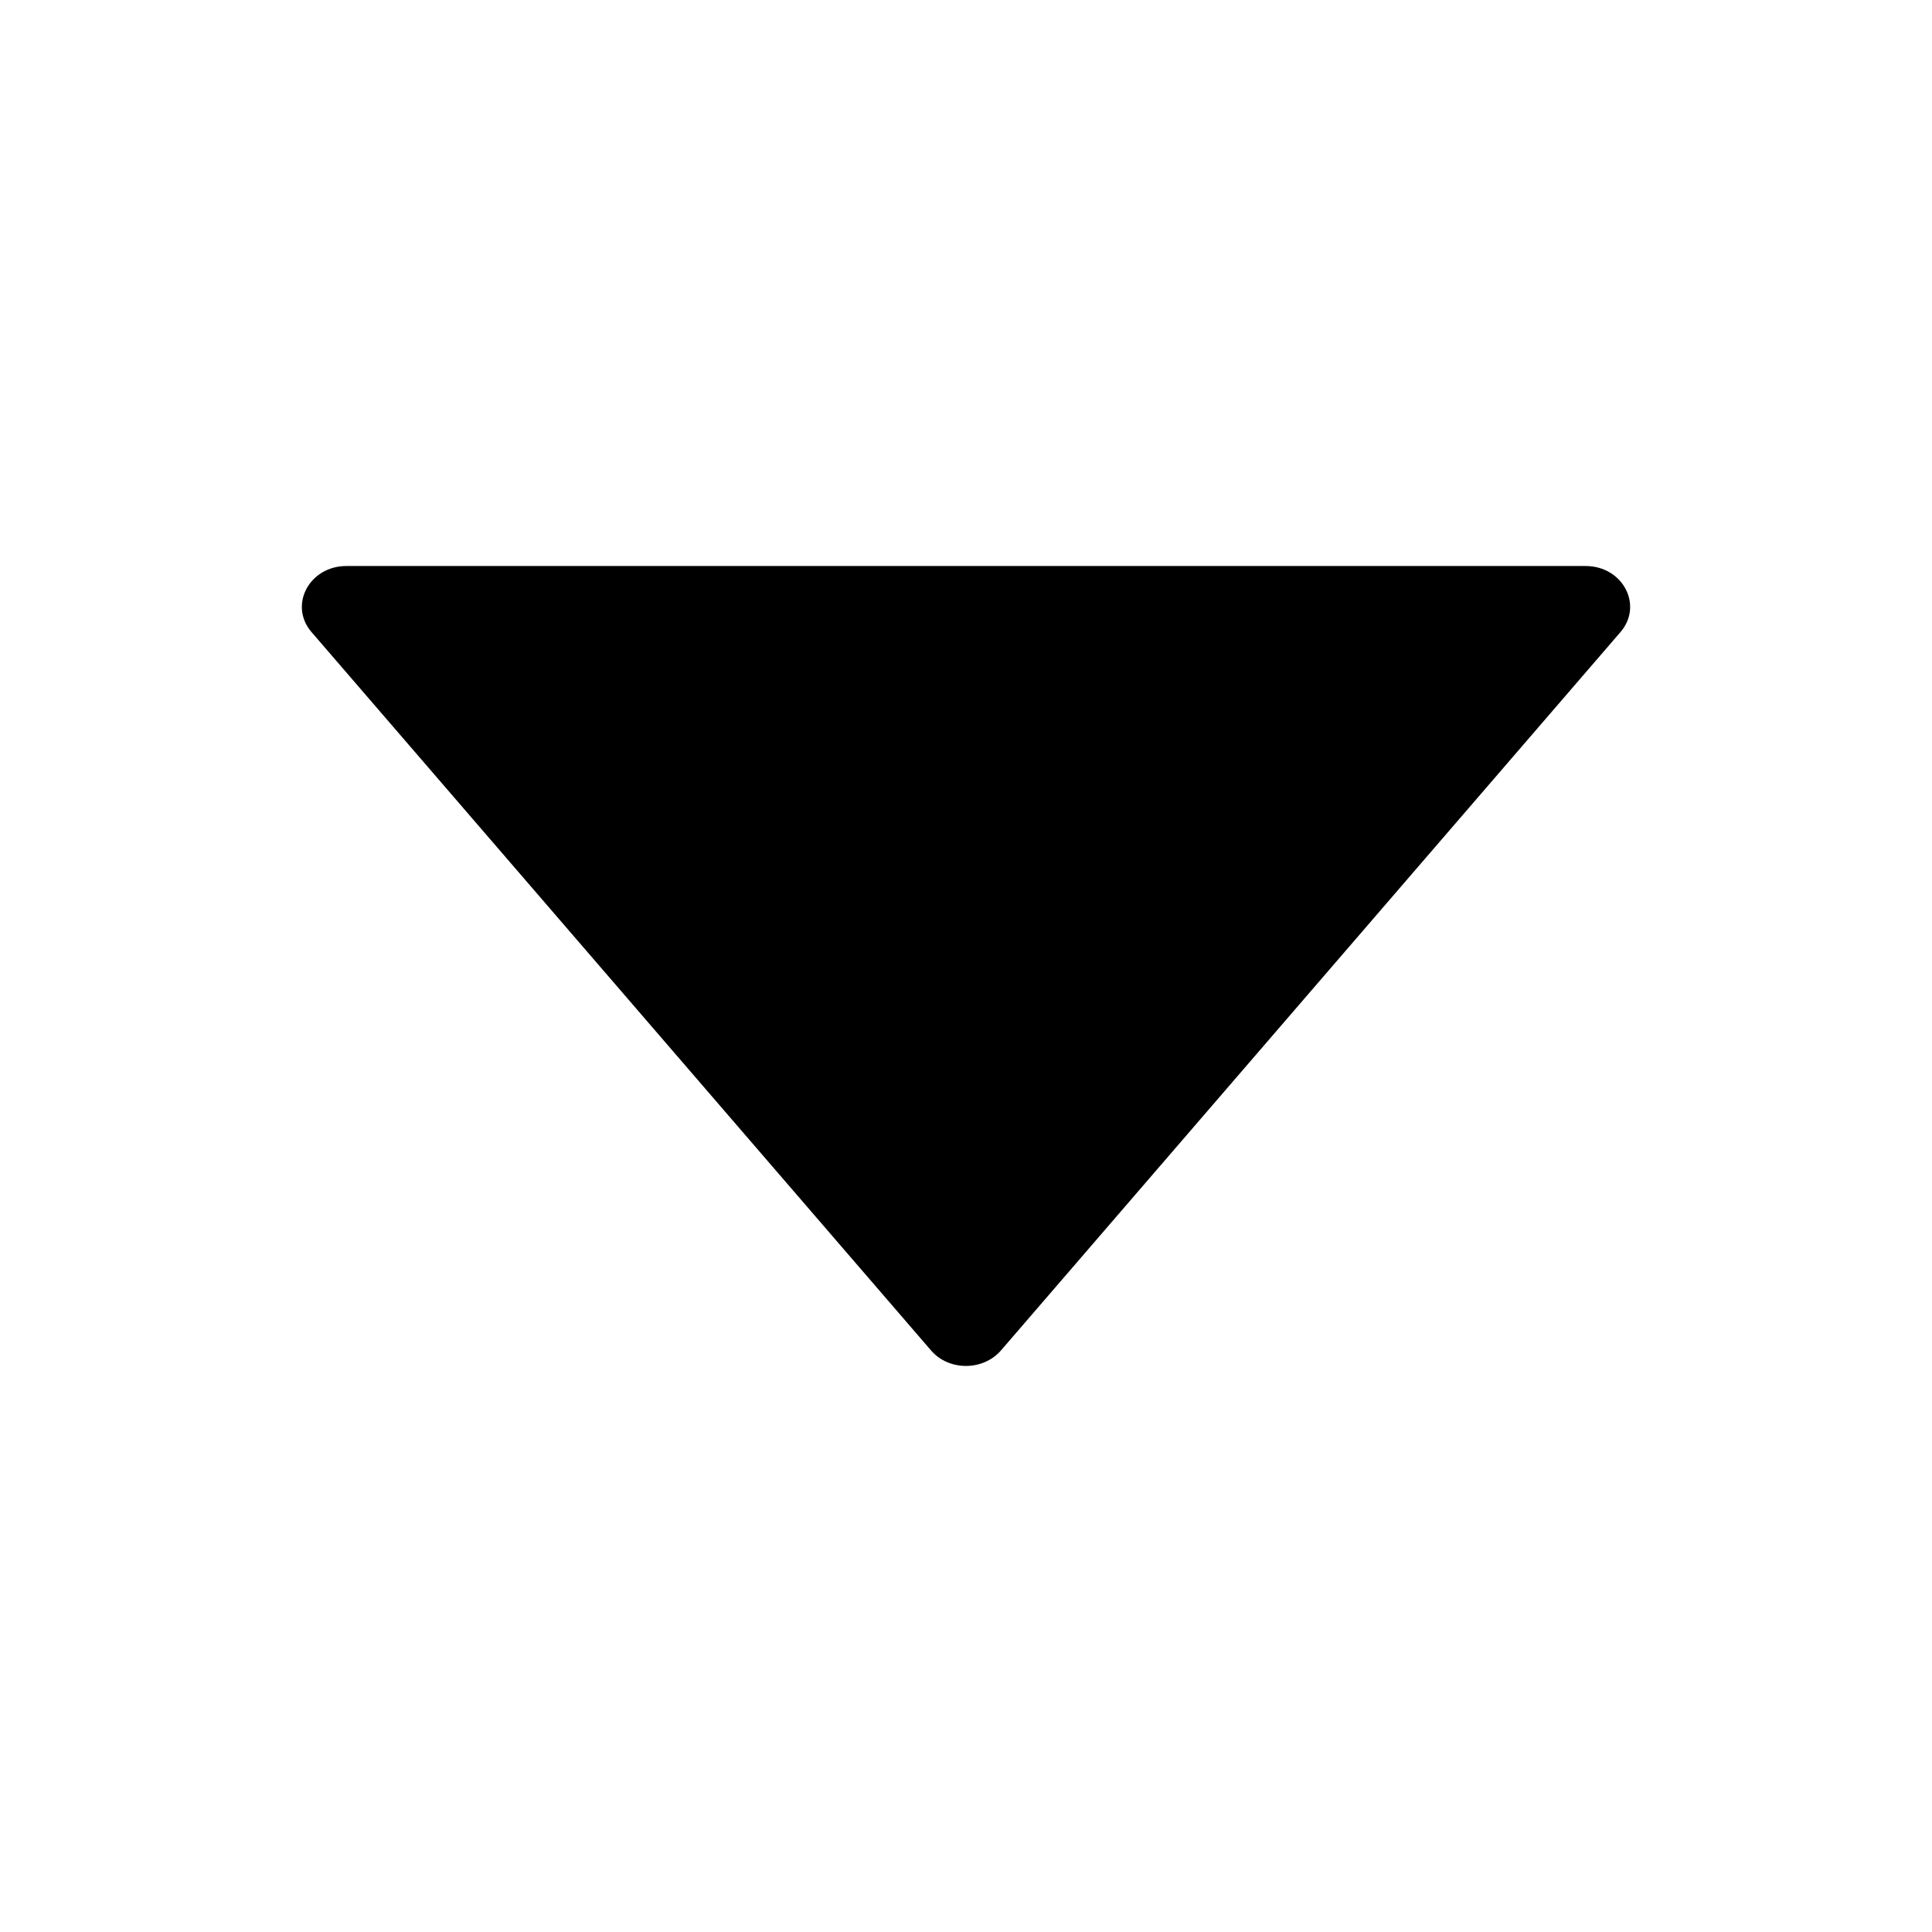
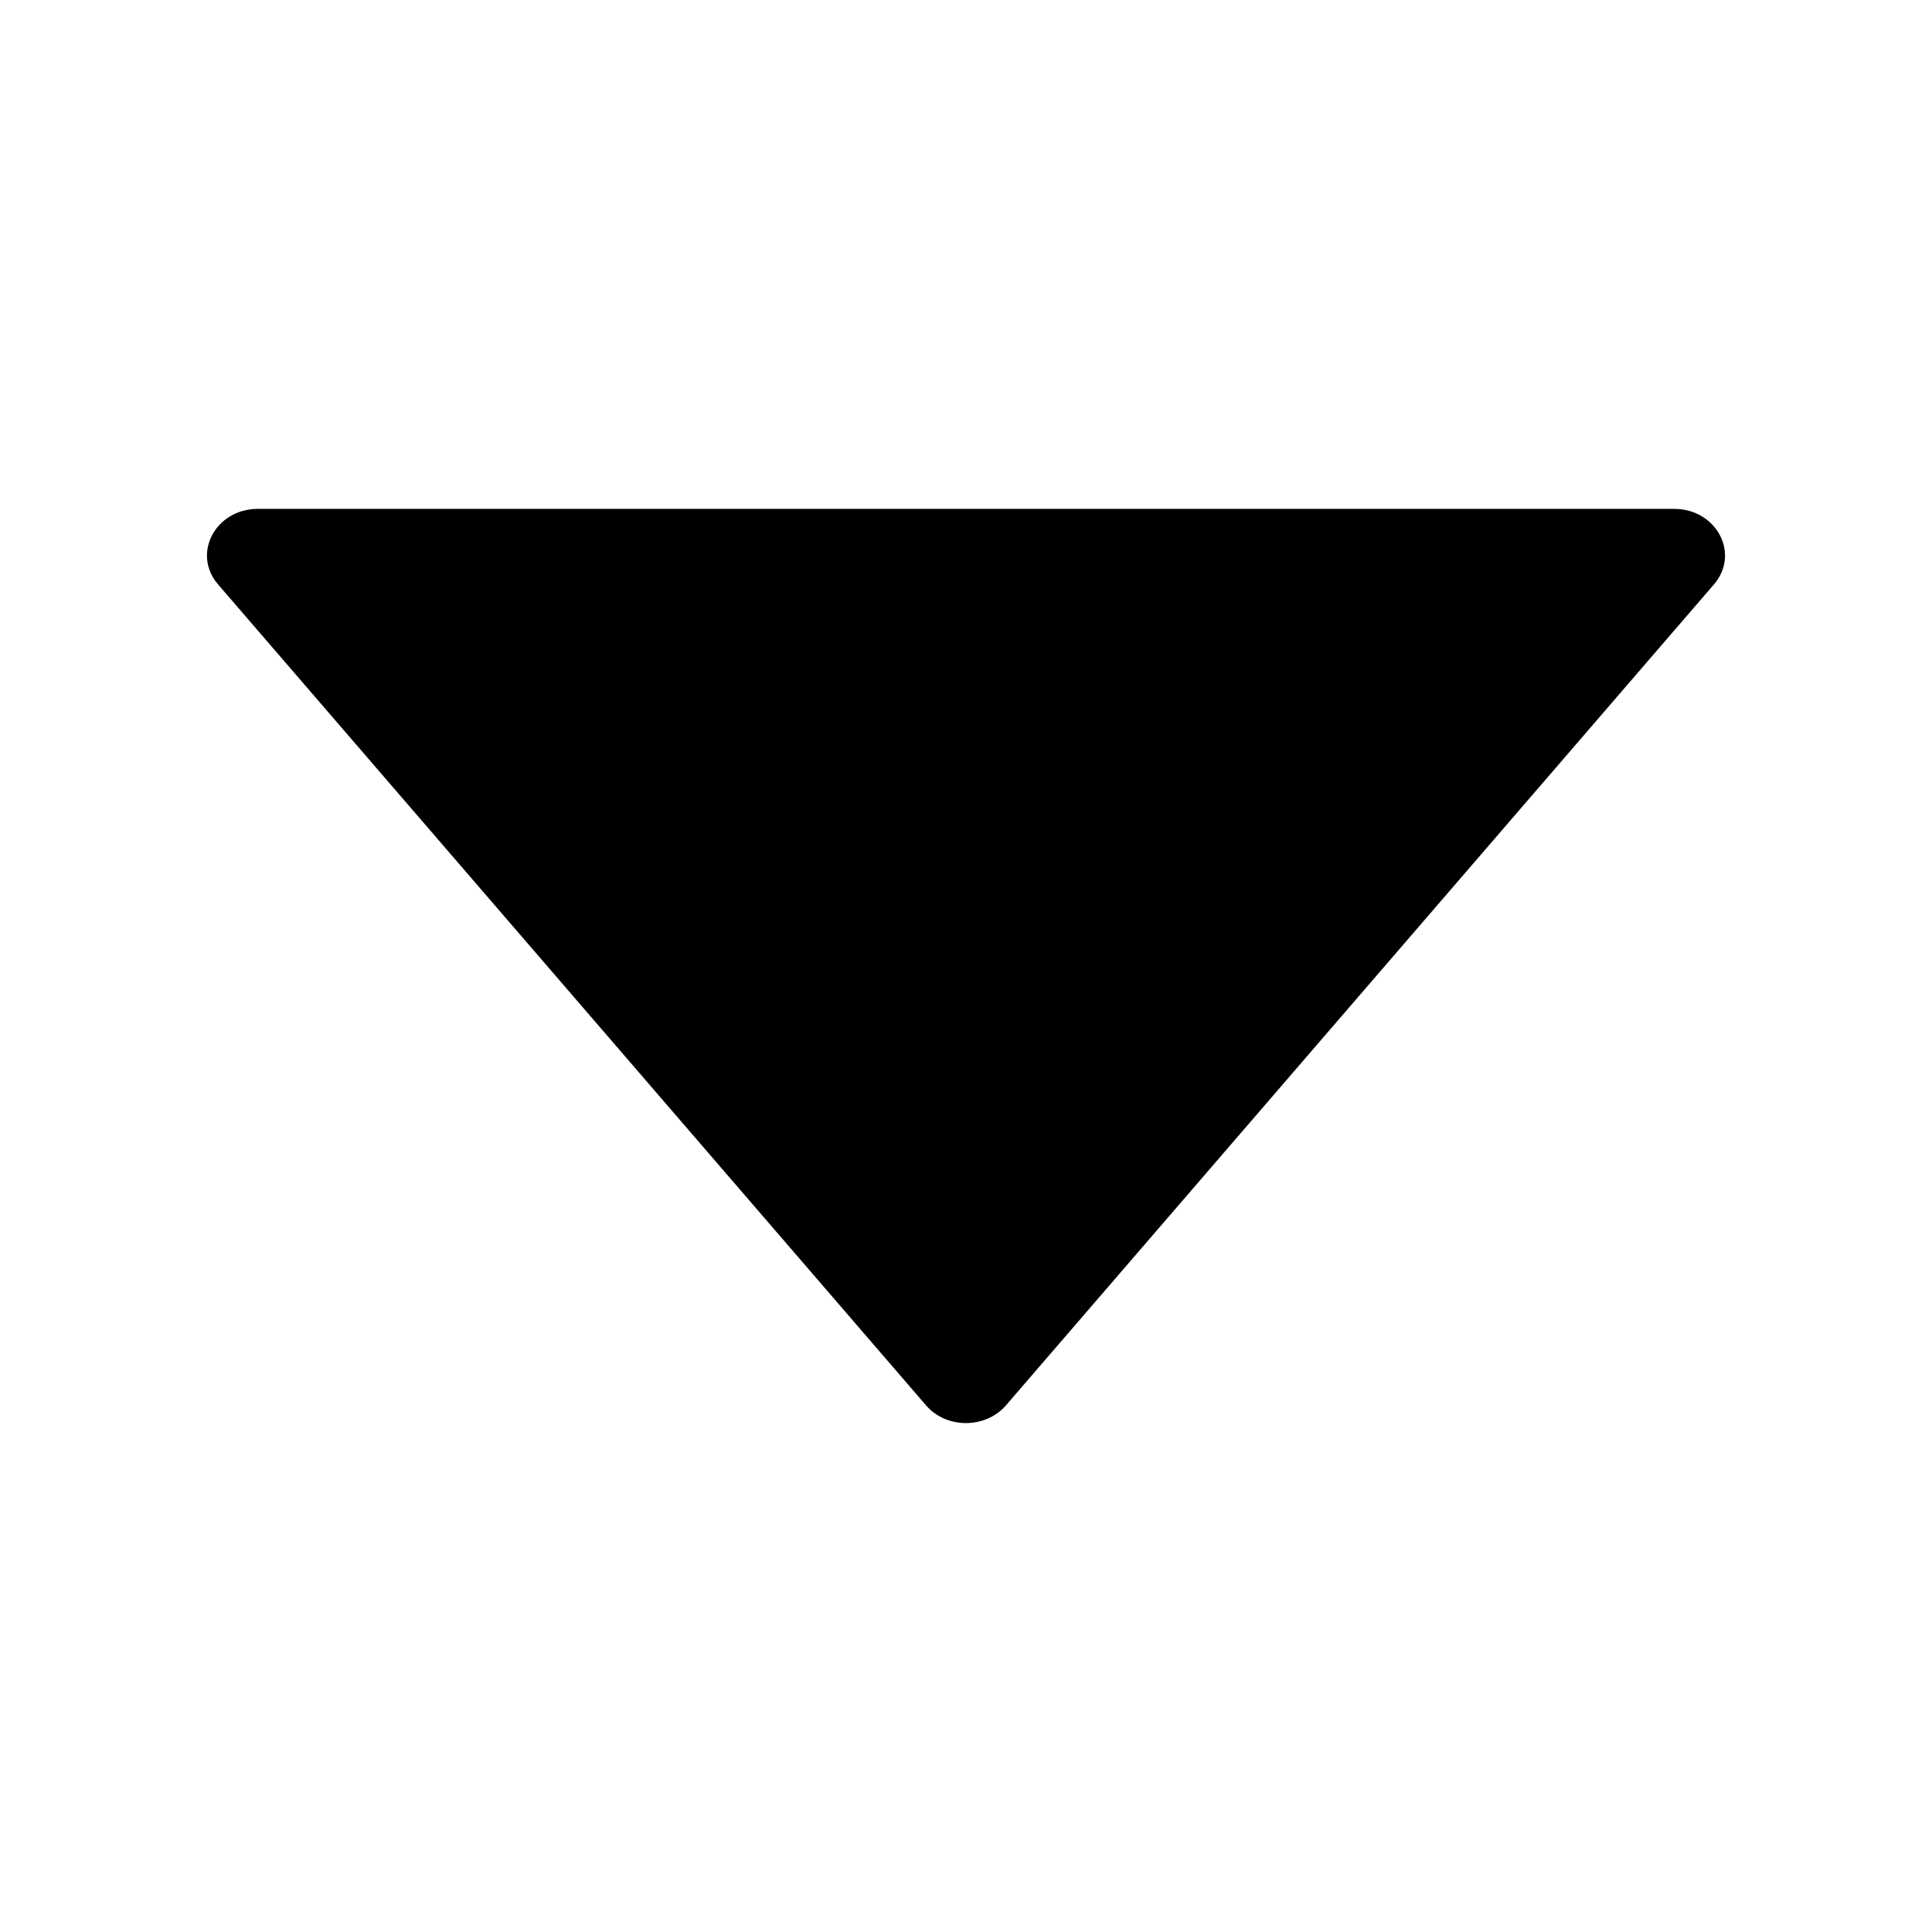
- <svg xmlns="http://www.w3.org/2000/svg" viewBox="0 0 1024 1024" focusable="false">
+ <svg xmlns="http://www.w3.org/2000/svg" viewBox="64 64 896 896" focusable="false">
  <path d="M840.4 300H183.6c-19.7 0-30.7 20.8-18.5 35l328.4 380.8c9.4 10.9 27.5 10.9 37 0L858.9 335c12.2-14.2 1.2-35-18.5-35z" />
</svg>
